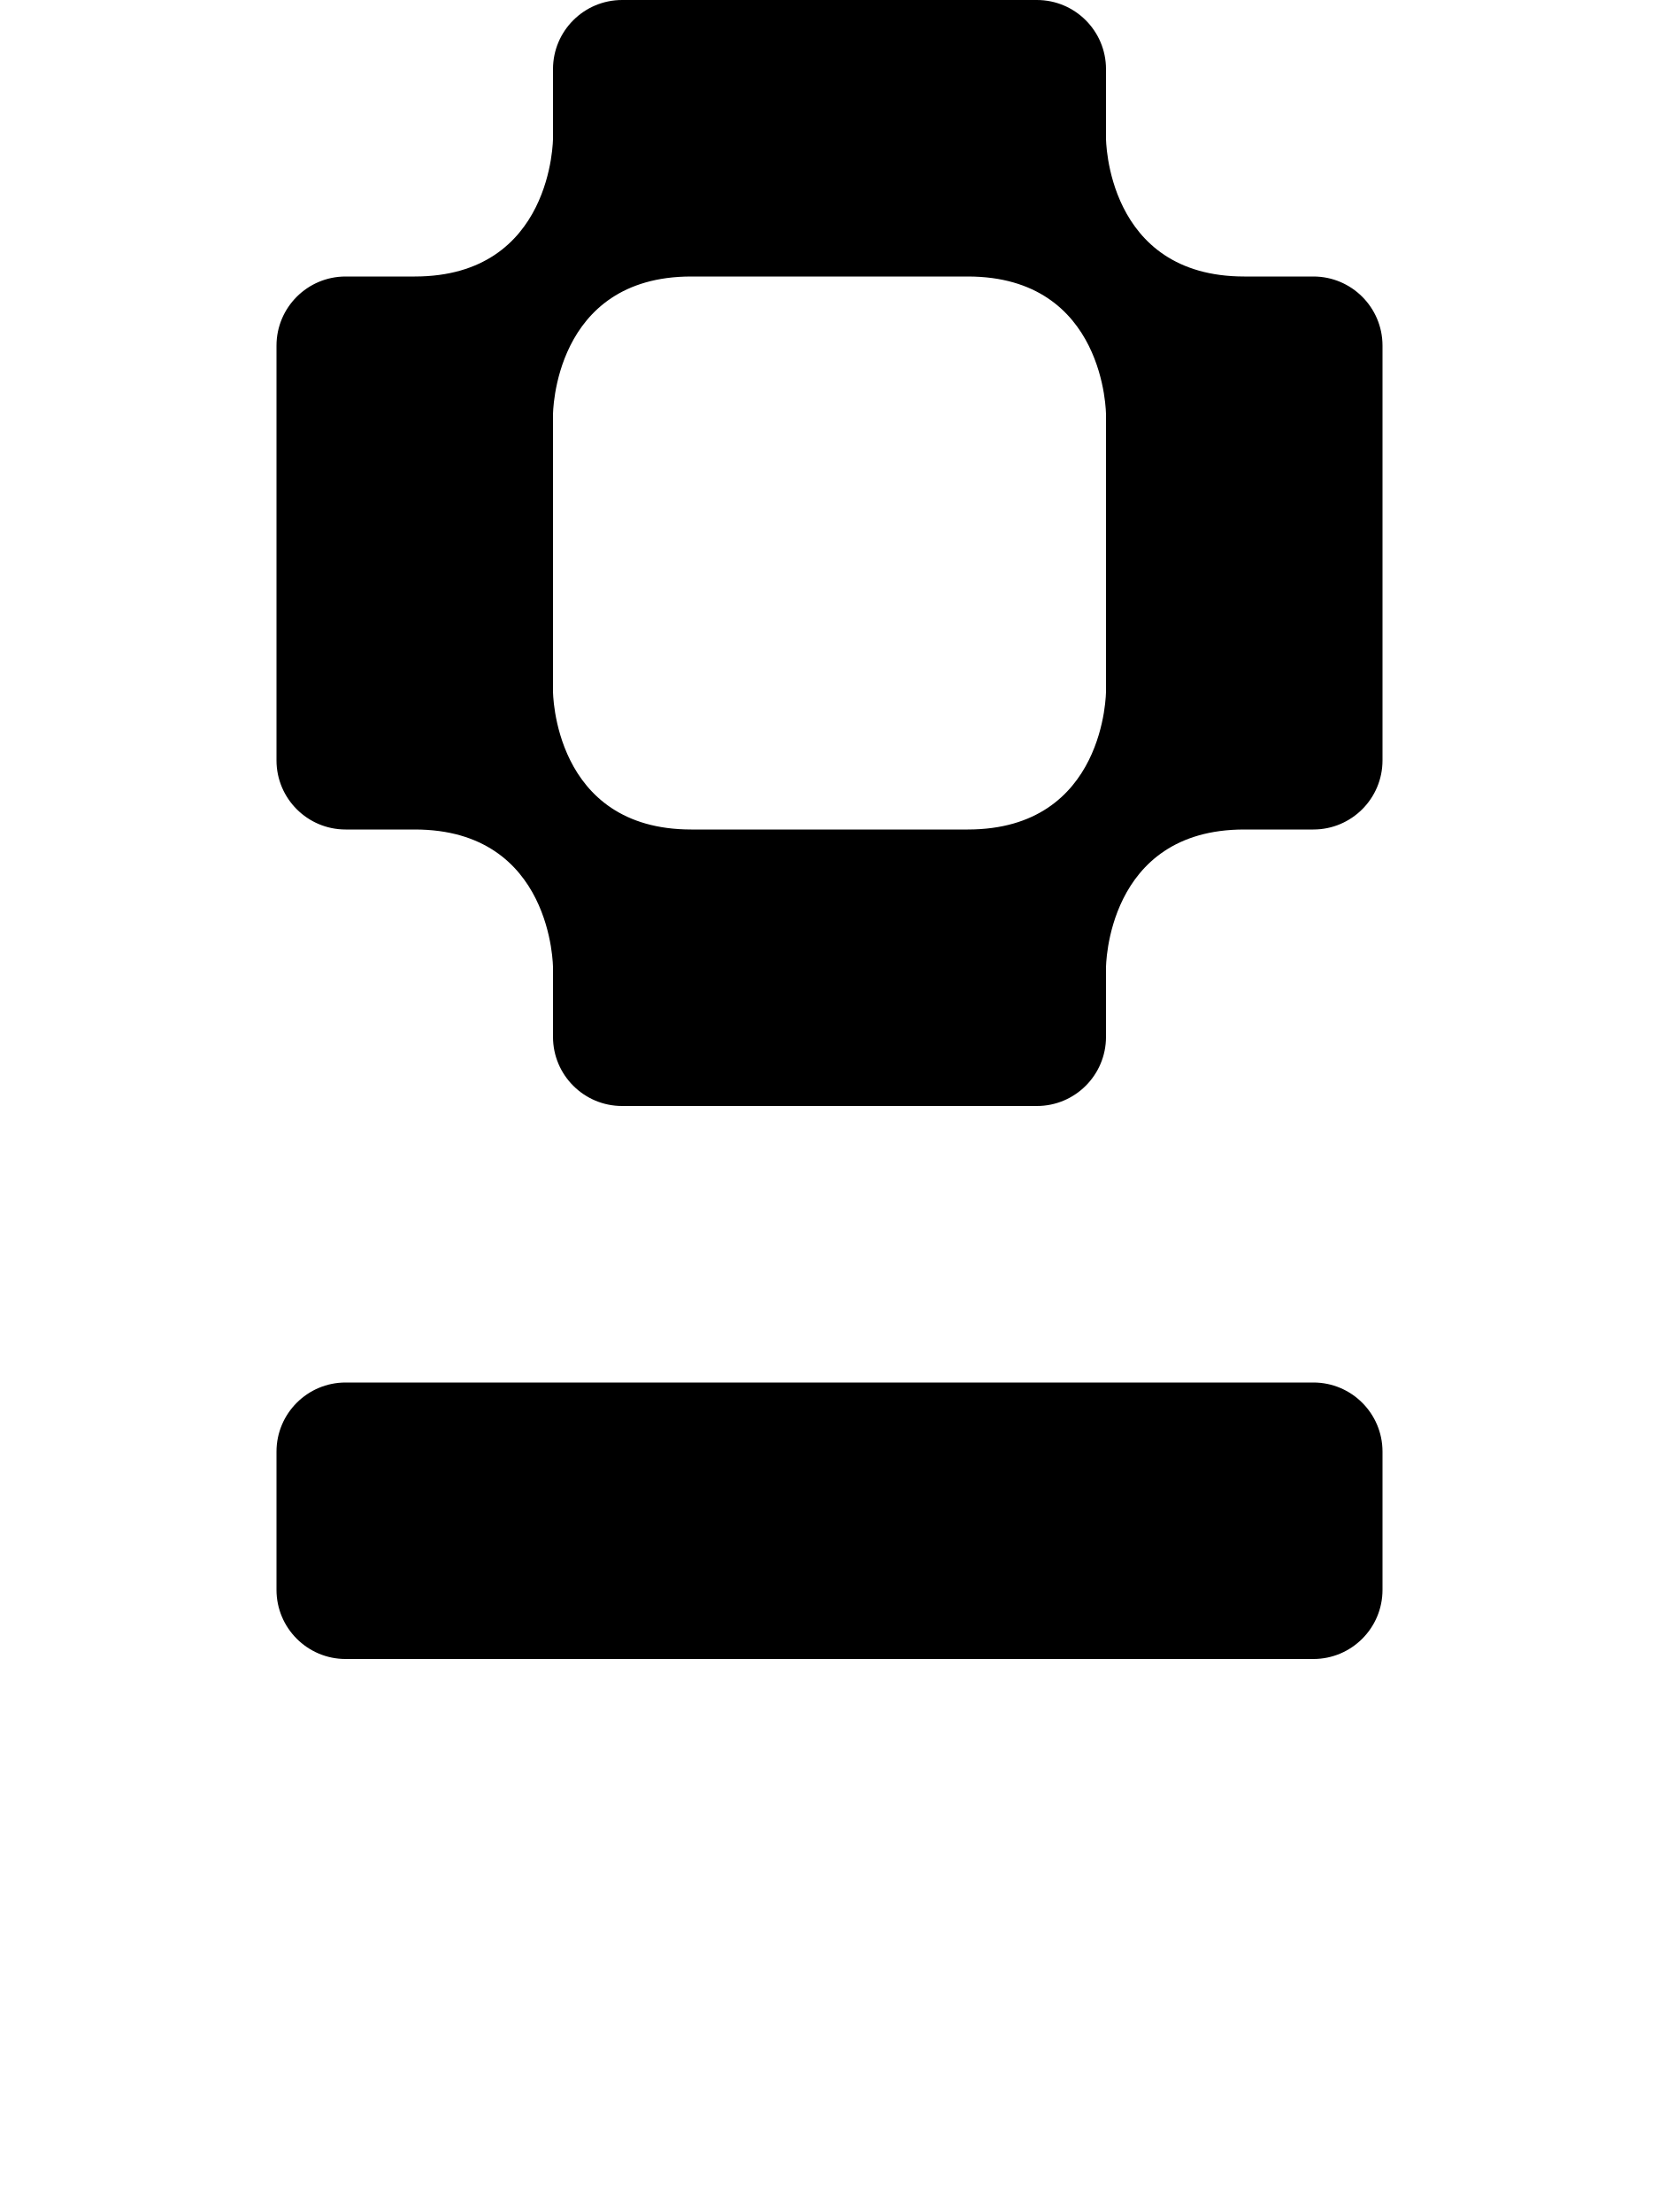
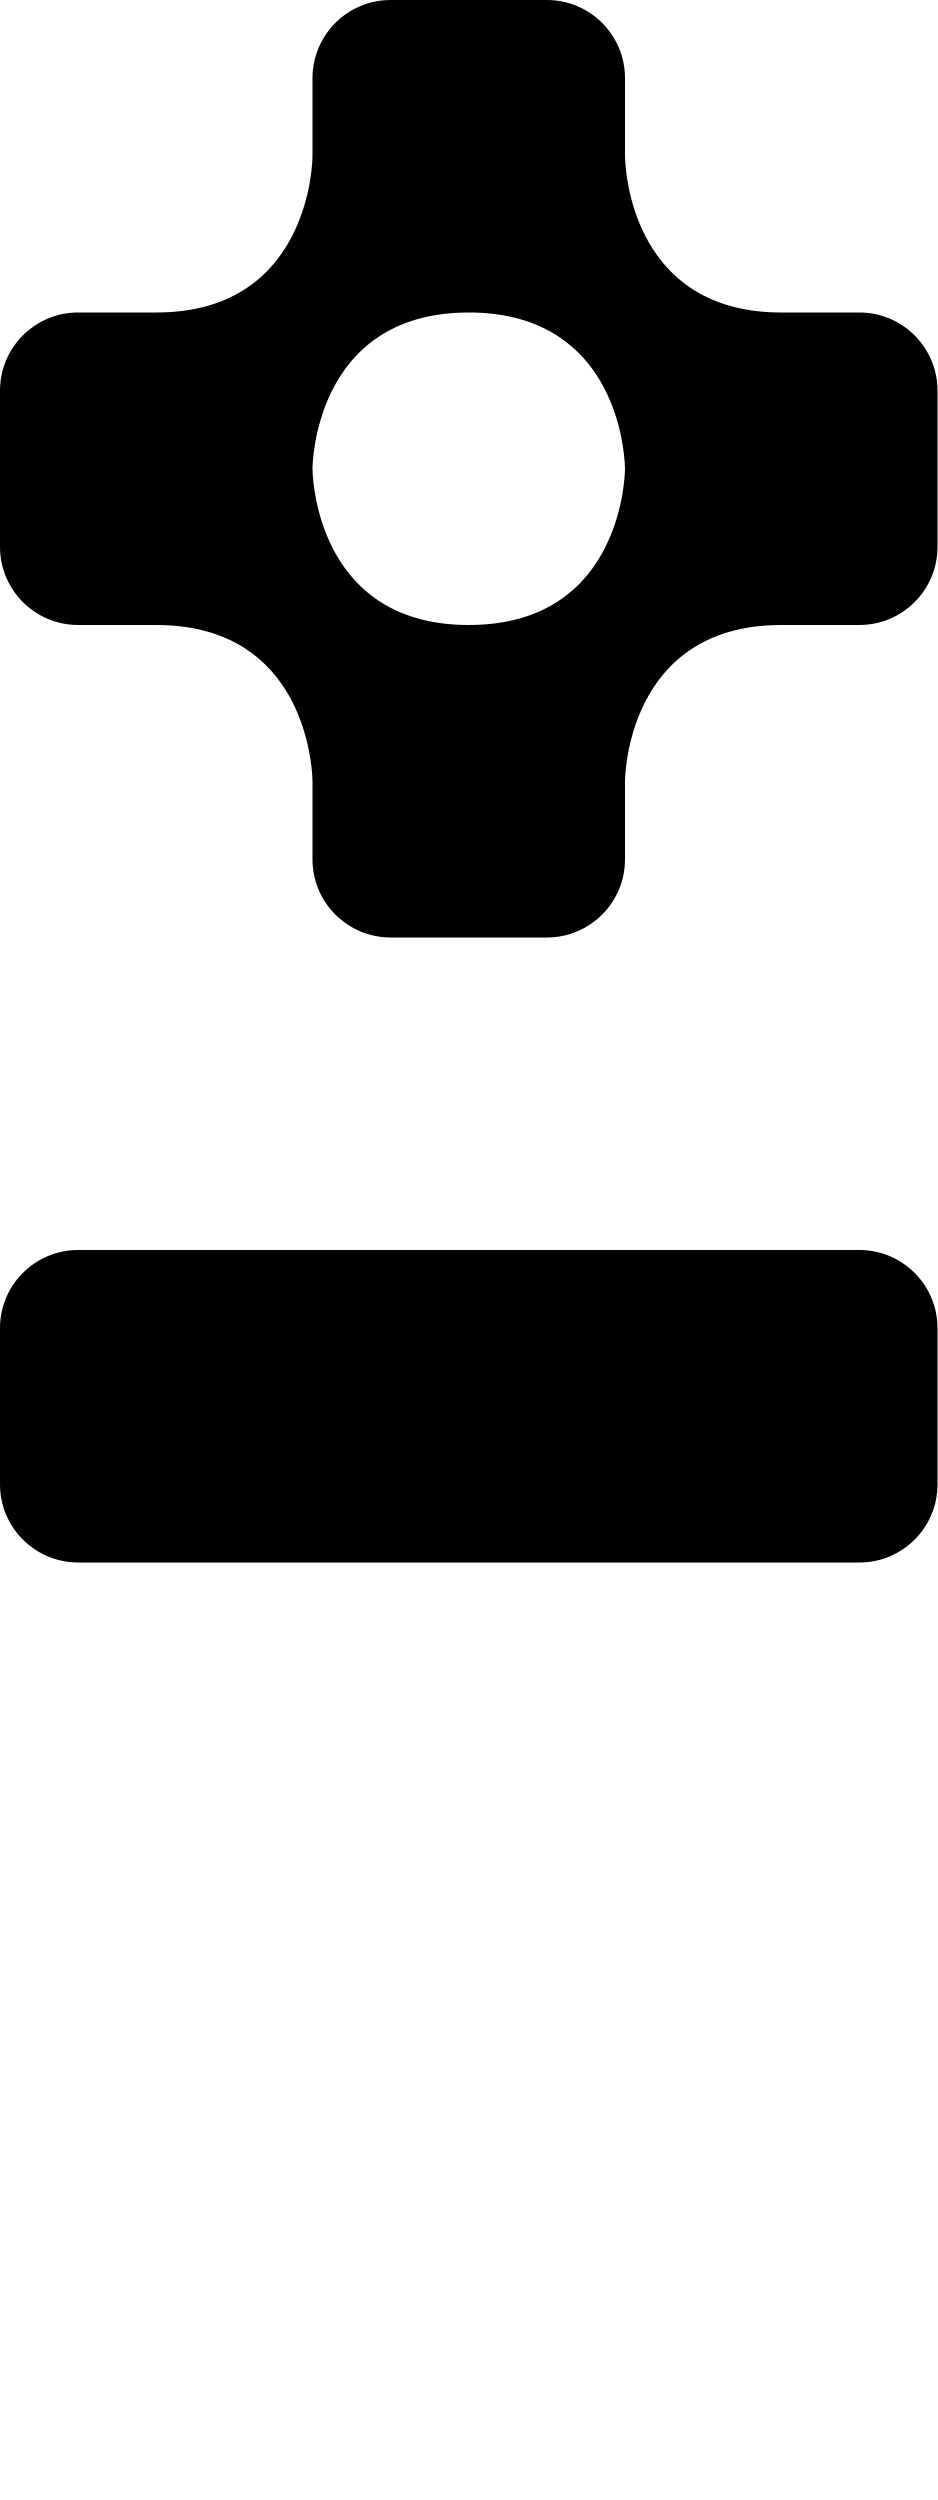
- <svg xmlns="http://www.w3.org/2000/svg" width="24" height="32" viewBox="0 0 24 32" fill="none">
-   <path d="M20 23C20 23.552 19.552 24 19 24H5C4.448 24 4 23.552 4 23V21C4 20.448 4.448 20 5 20H19C19.552 20 20 20.448 20 21V23ZM16 2C16 2 16 4 18 4H19C19.552 4 20 4.448 20 5V11C20 11.552 19.552 12 19 12H18C16 12 16 14 16 14V15C16 15.552 15.552 16 15 16H9C8.448 16 8 15.552 8 15V14C8 14 8 12 6 12H5C4.448 12 4 11.552 4 11V5C4 4.448 4.448 4 5 4H6C8 4 8 2 8 2V1C8 0.448 8.448 0 9 0H15C15.552 0 16 0.448 16 1V2ZM8 10C8 10 8 12 10 12H14C16 12 16 10 16 10V6C16 6 16 4 14 4H10C8 4 8 6 8 6V10Z" fill="black" />
+ <svg xmlns="http://www.w3.org/2000/svg" width="12" height="32" viewBox="0 0 12 32" fill="none">
+   <path d="M12 19C12 19.552 11.552 20 11 20H1C0.448 20 0 19.552 0 19V17C0 16.448 0.448 16 1 16H11C11.552 16 12 16.448 12 17V19ZM8 2L8.004 2.086C8.031 2.469 8.25 4 10 4H11C11.552 4 12 4.448 12 5V7C12 7.552 11.552 8 11 8H10C8 8 8 10 8 10V11C8 11.552 7.552 12 7 12H5C4.448 12 4 11.552 4 11V10L3.996 9.914C3.969 9.531 3.75 8 2 8H1C0.448 8 0 7.552 0 7V5C0 4.448 0.448 4 1 4H2C4 4 4 2 4 2V1C4 0.448 4.448 0 5 0H7C7.552 0 8 0.448 8 1V2ZM6 4C4 4 4 6 4 6L4.004 6.086C4.031 6.469 4.25 8 6 8C8 8 8 6 8 6L7.996 5.914C7.969 5.531 7.75 4 6 4Z" fill="black" />
</svg>
